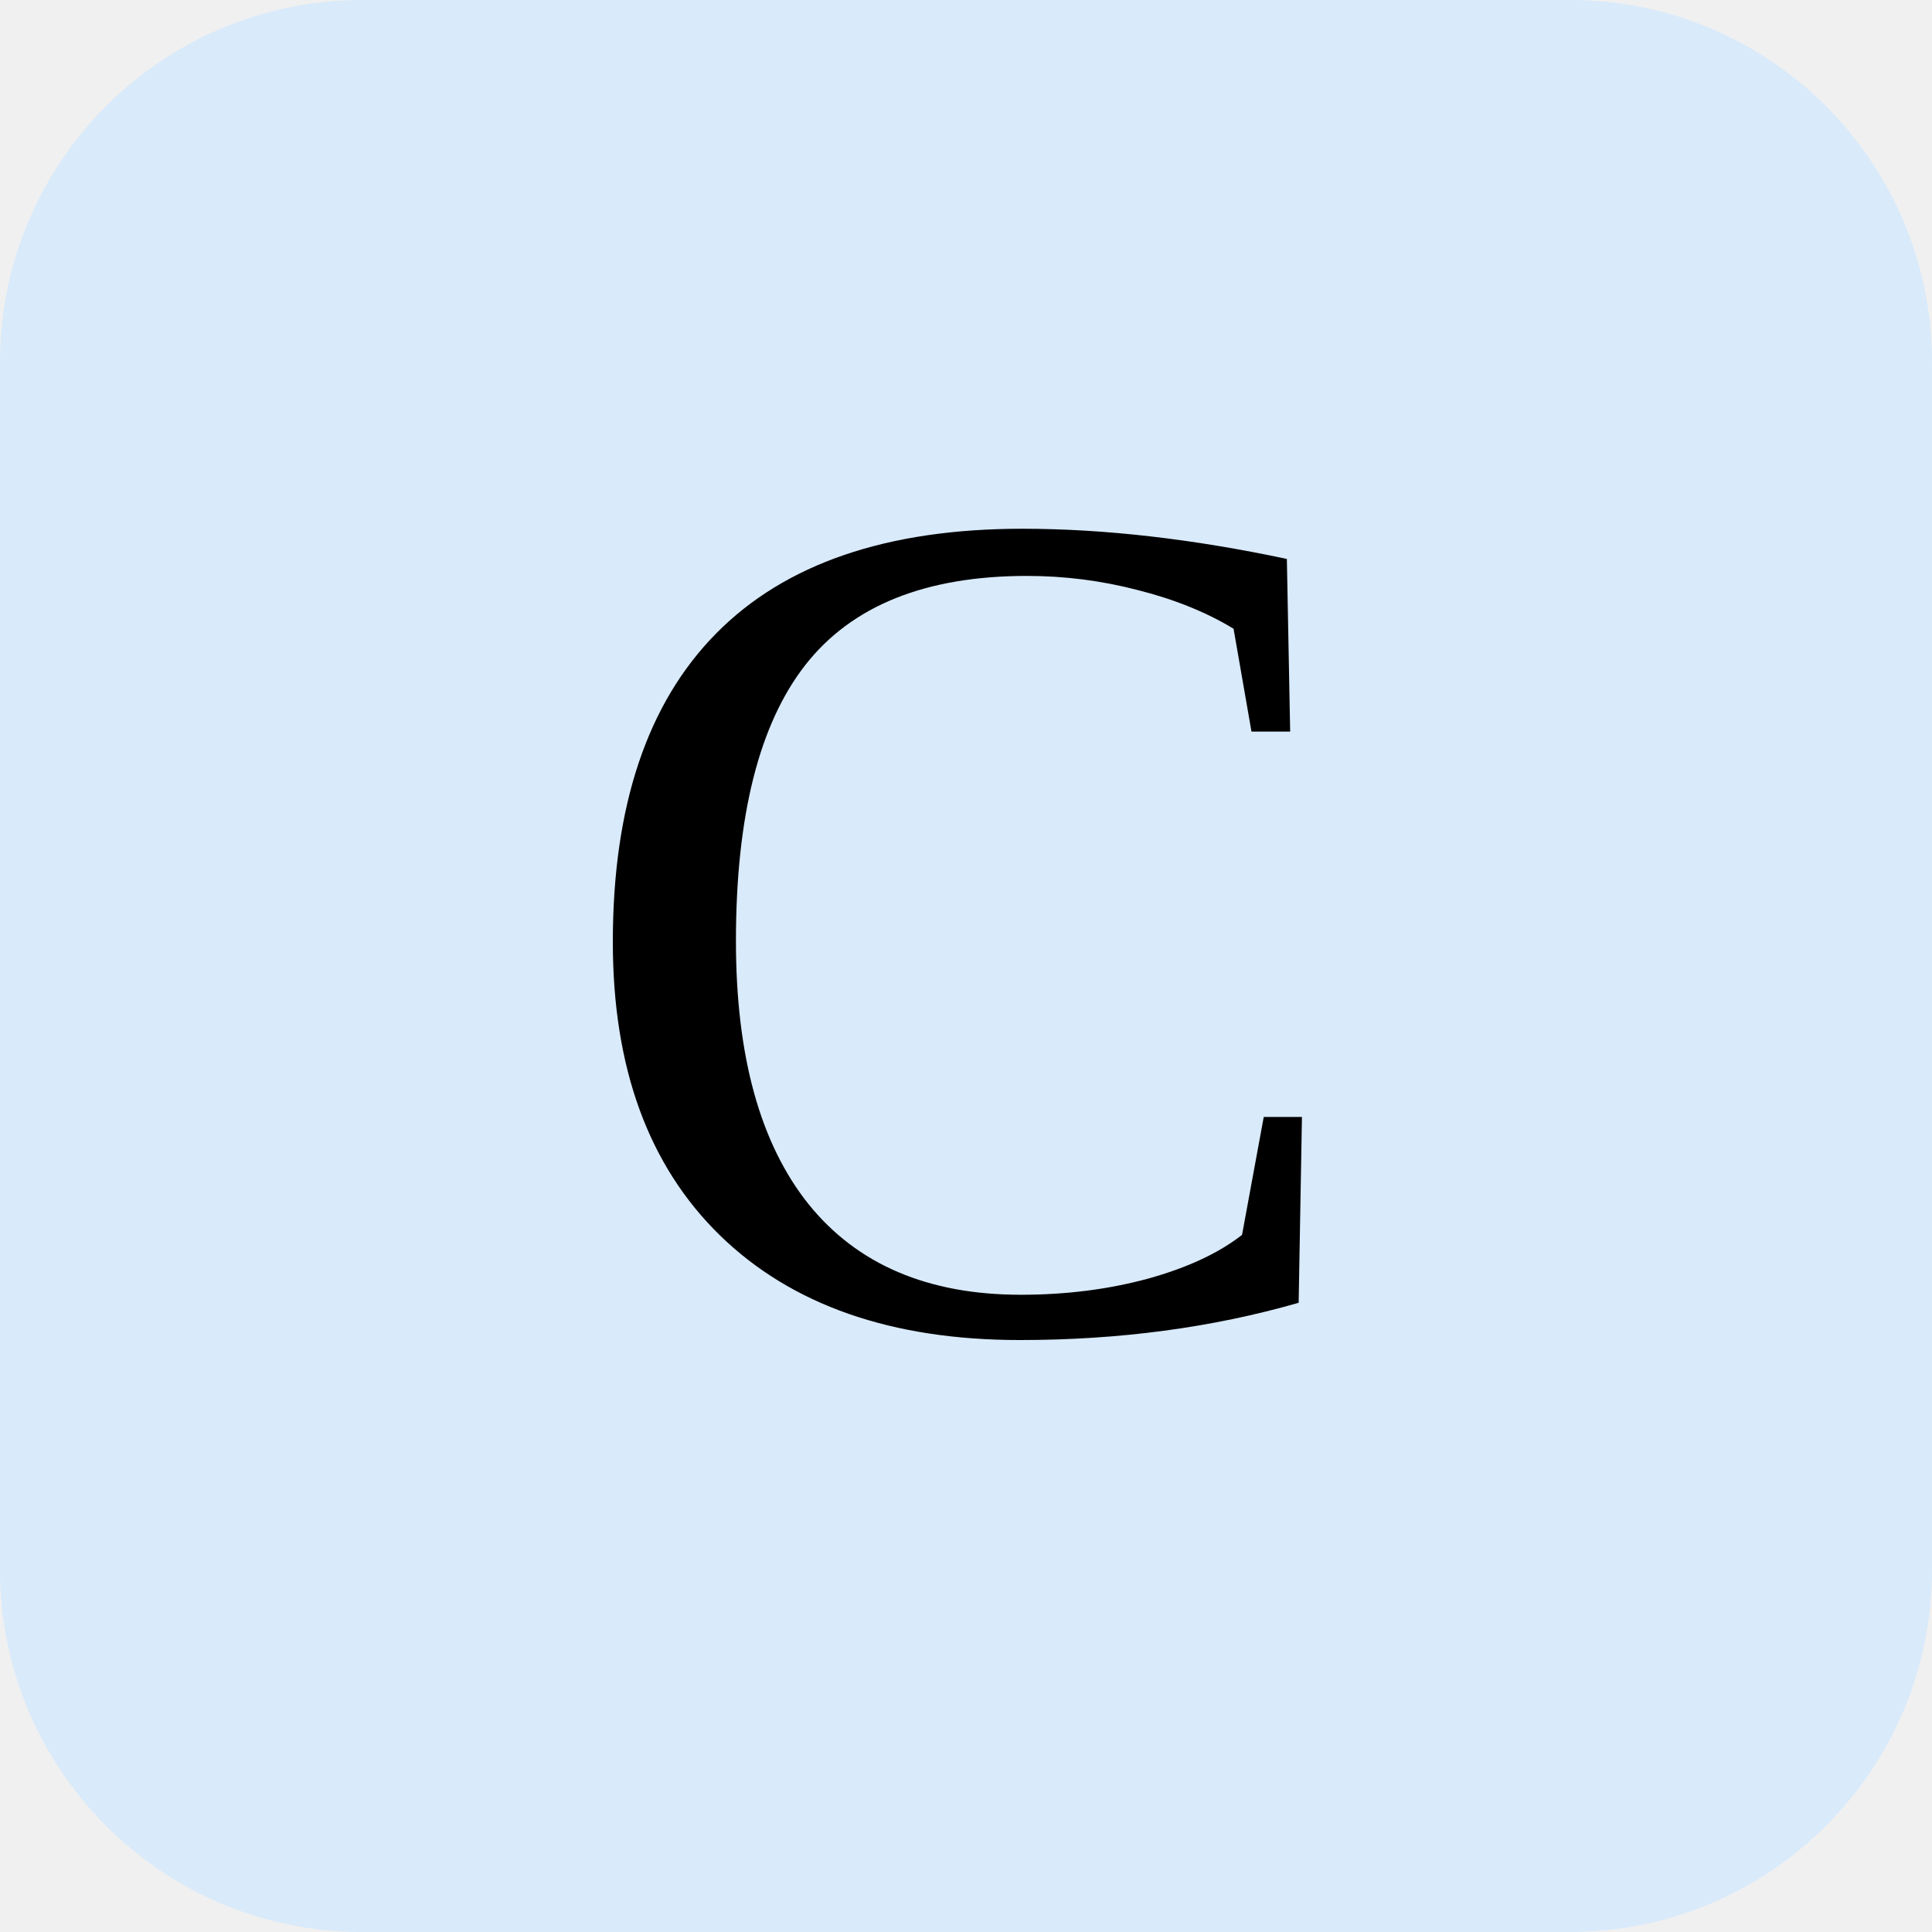
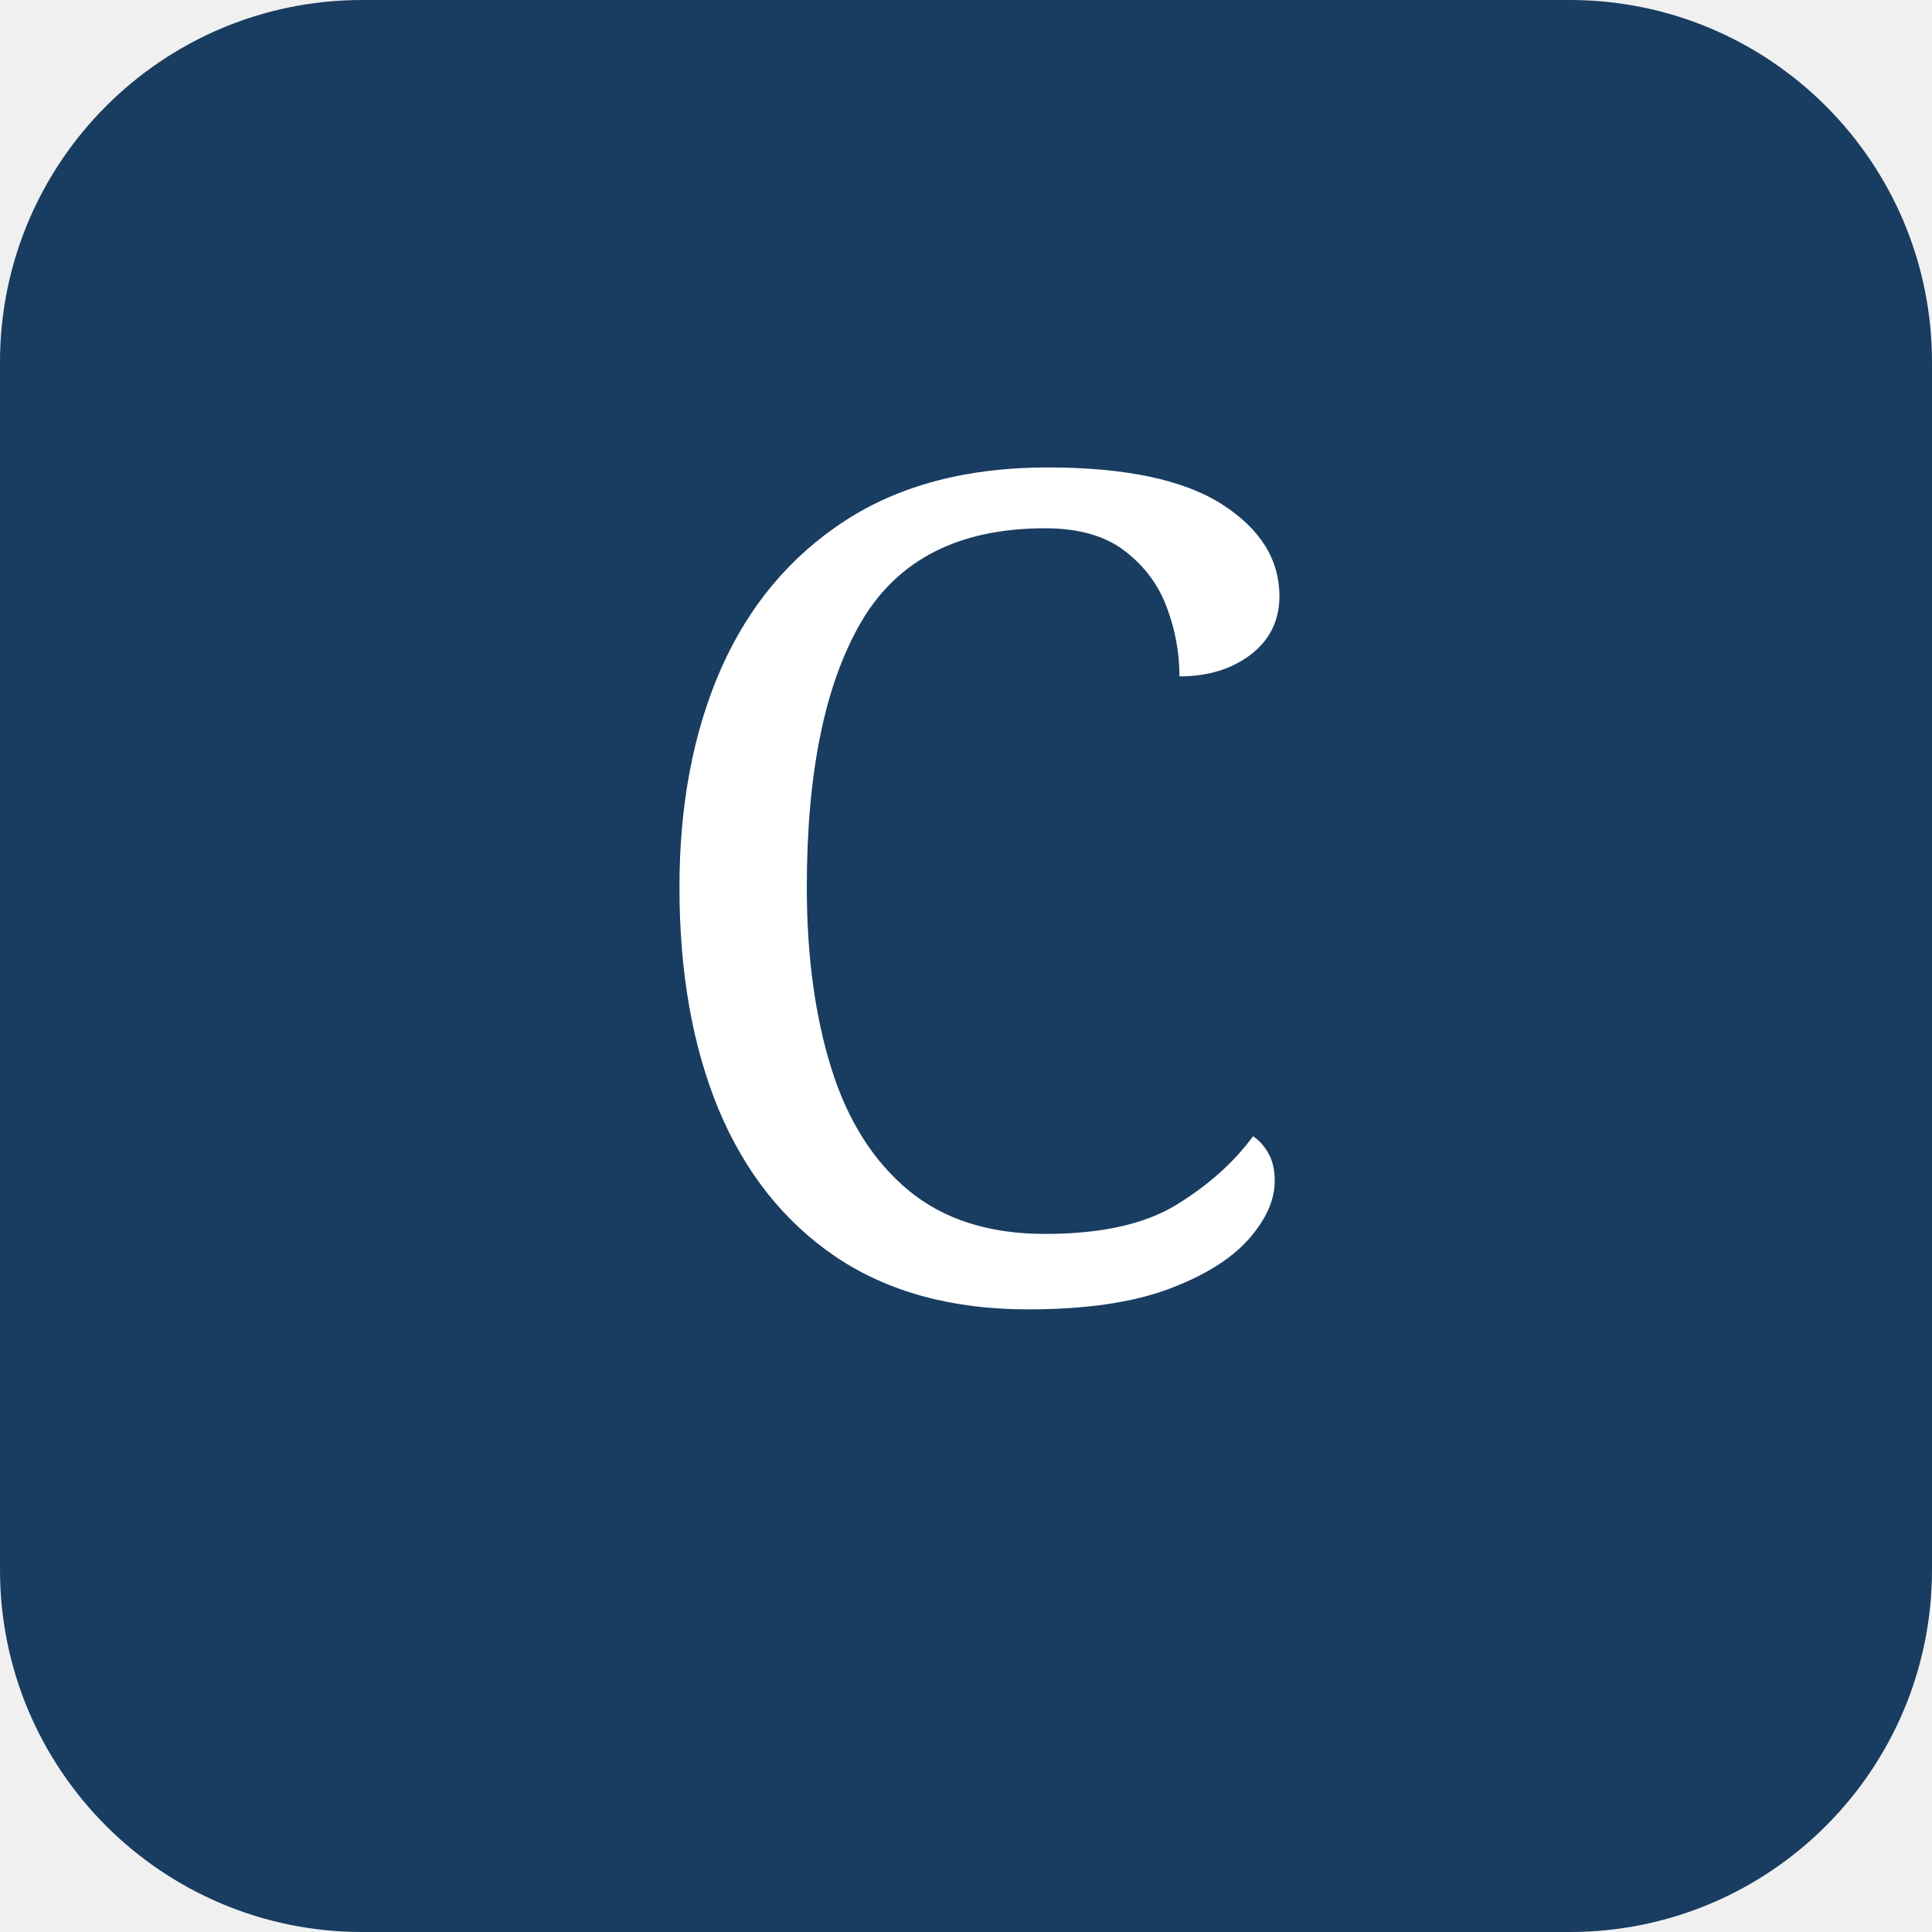
<svg xmlns="http://www.w3.org/2000/svg" viewBox="0 0 64 64">
-   <rect width="64" height="64" rx="12" fill="#d9eafa" />
-   <text x="32" y="44" text-anchor="middle" font-family="Times New Roman,serif" font-size="40" fill="#000">C</text>
+   <rect width="64" height="64" rx="12" fill="#193c61" />
+   <text x="32" y="43" text-anchor="middle" font-family="Georgia,serif" font-size="38" fill="#fff">C</text>
</svg>
